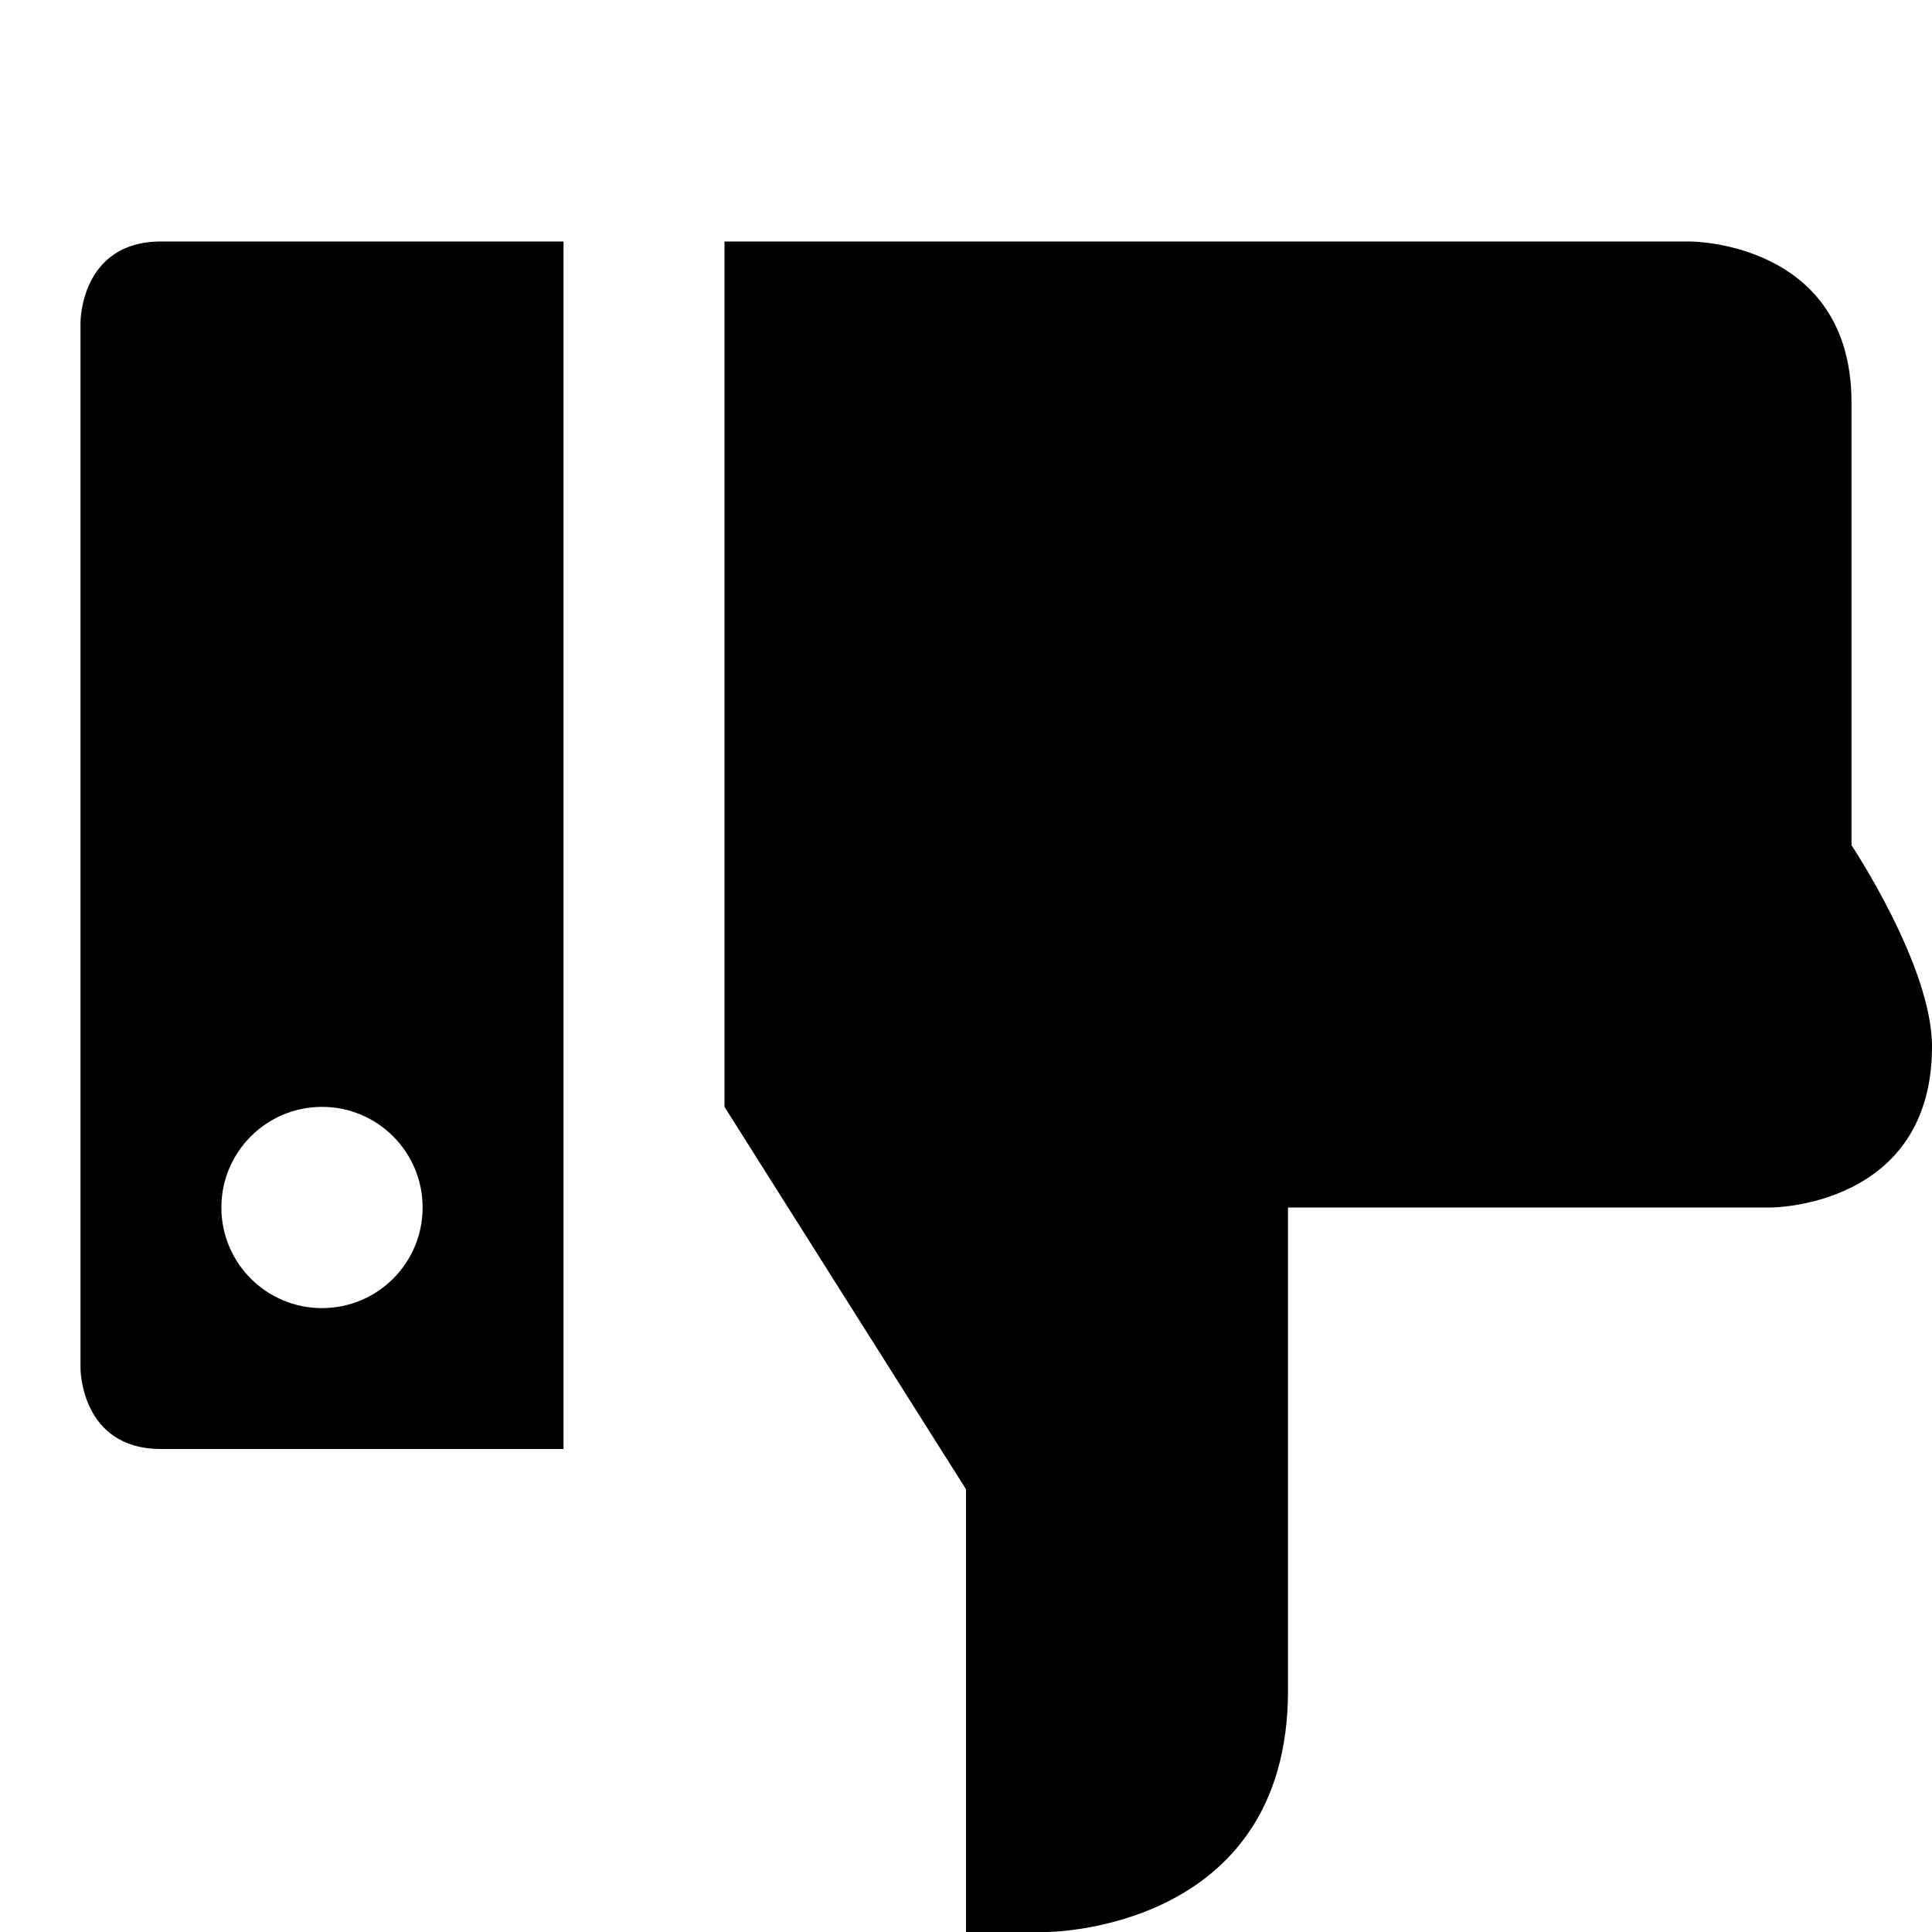
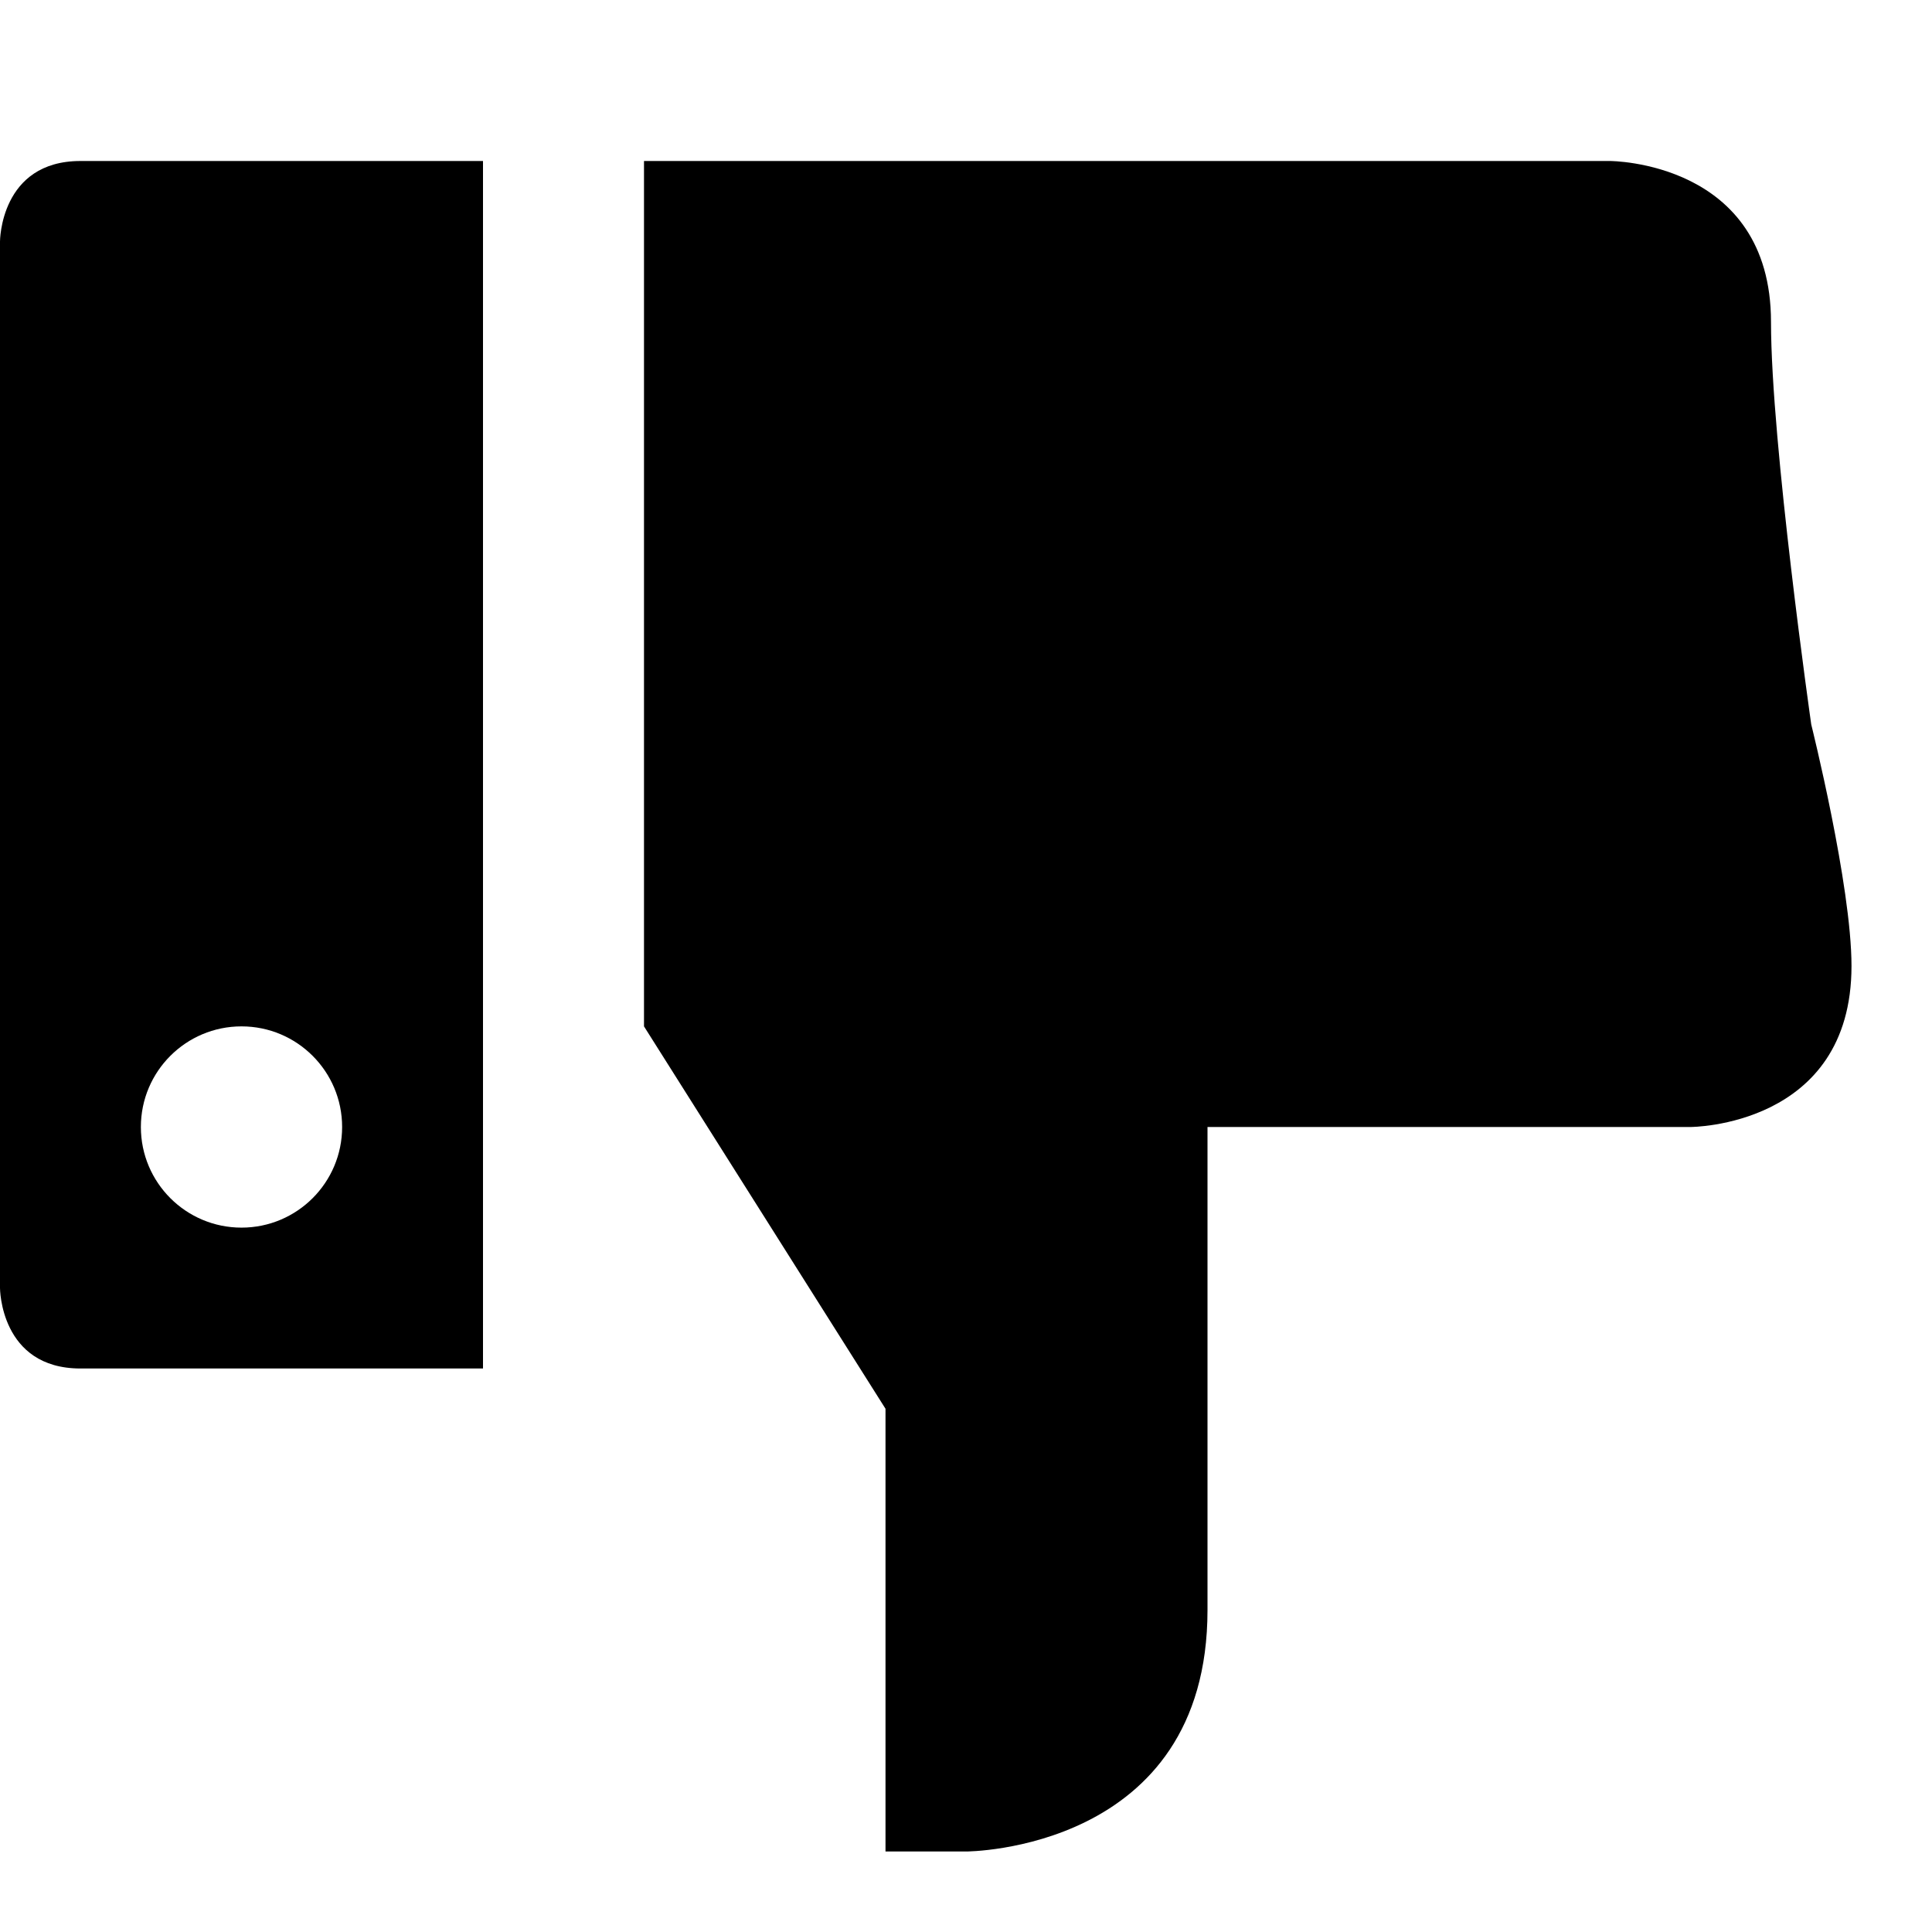
<svg xmlns="http://www.w3.org/2000/svg" version="1.1" id="Layer_1" x="0px" y="0px" width="1152px" height="1152px" viewBox="0 0 1152 1152" enable-background="new 0 0 1152 1152" xml:space="preserve">
-   <path d="M1152,624C1152,624,1152,672,1152,624s-48-120-48-120s0-192,0-264c0-96-96-96-96-96H432v516l144,228v264h48  c0,0,144,0,144-144c0-96,0-288,0-288h288C1056,720,1152,720,1152,624z" />
-   <path d="M96,144c-48,0-48,48-48,48v624c0,0,0,48,48,48s240,0,240,0V144C336,144,144,144,96,144z M192,780c-33.137,0-60-26.863-60-60  s26.863-60,60-60s60,26.863,60,60S225.137,780,192,780z" />
+   <path d="M1104,576C1104,576,1104,624,1104,576s-24-144-24-144s-24-168-24-240c0-96-96-96-96-96H384v516l144,228v264h48  c0,0,144,0,144-144c0-96,0-288,0-288h288C1008,672,1104,672,1104,576z" />
+   <path d="M48,96C0,96,0,144,0,144v624c0,0,0,48,48,48s240,0,240,0V96C288,96,96,96,48,96z M144,732c-33.141,0-60-26.859-60-60  s26.859-60,60-60s60,26.859,60,60S177.141,732,144,732z" />
</svg>
